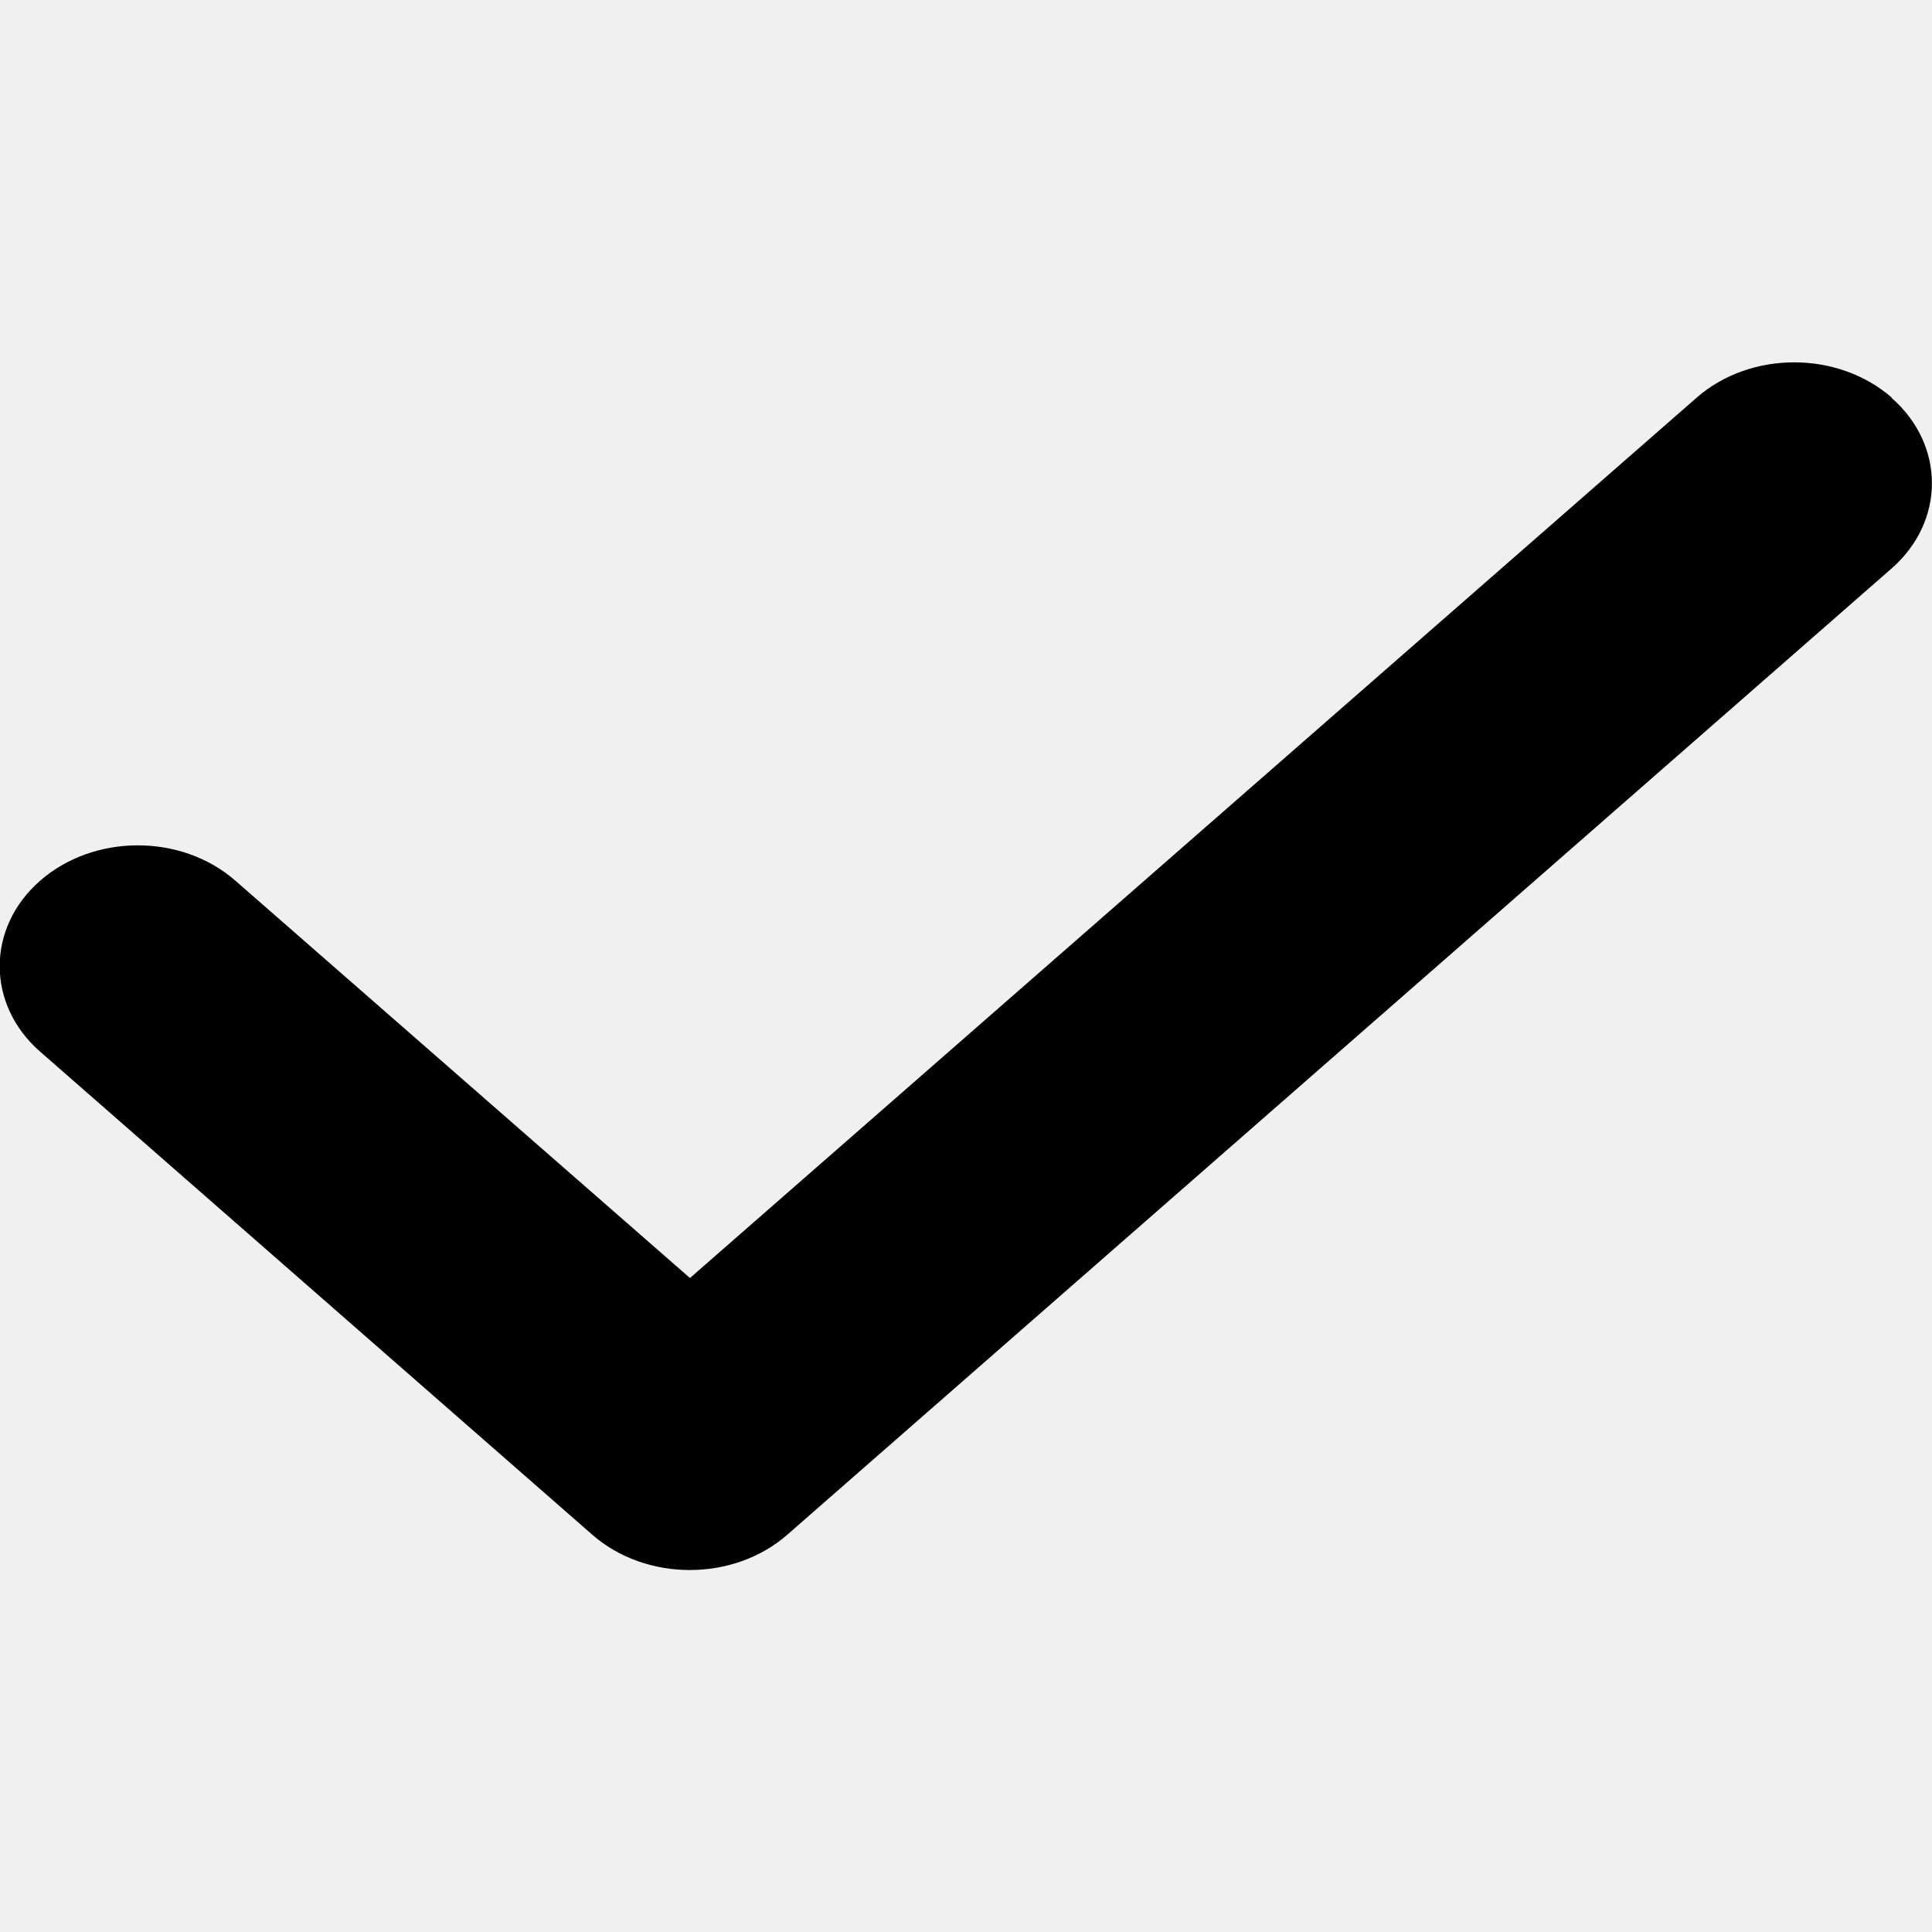
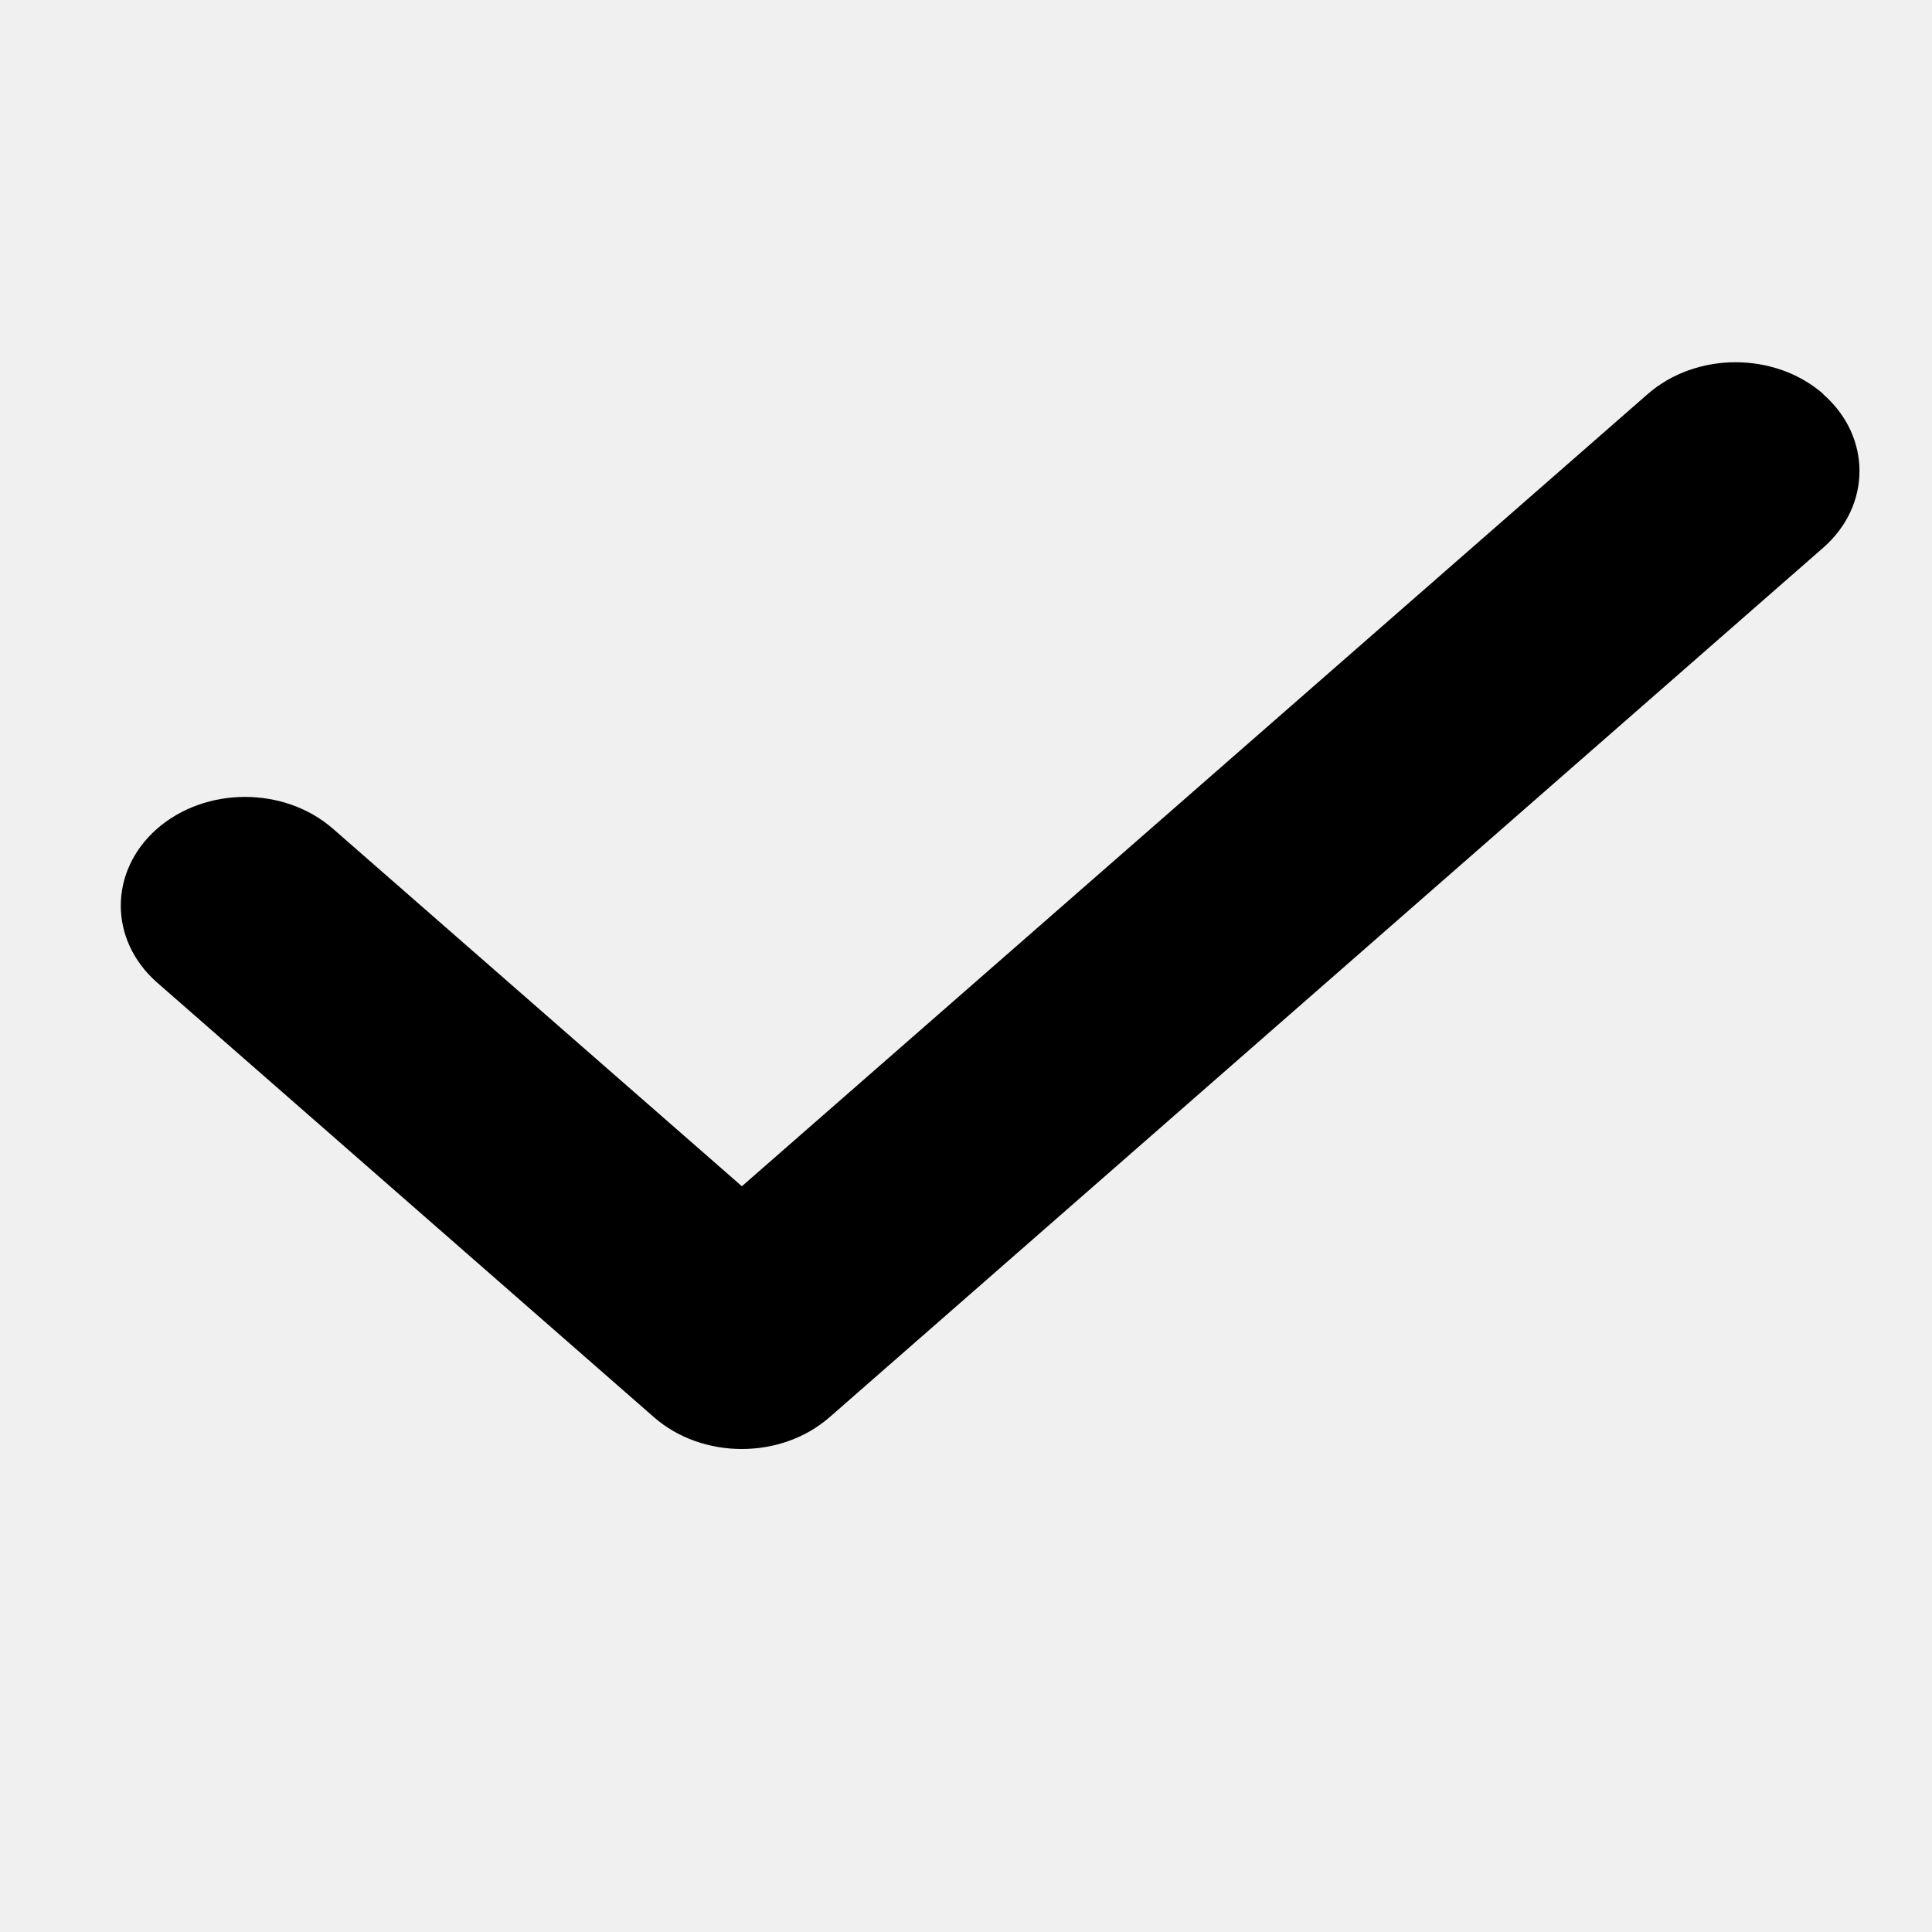
<svg xmlns="http://www.w3.org/2000/svg" width="16" height="16" viewBox="0 0 16 16" fill="none">
-   <g clip-path="url(#clip0_302_309)">
-     <path d="M15.664 3.294C16.111 3.684 16.111 4.319 15.664 4.709L6.521 12.709C6.075 13.1 5.35 13.1 4.904 12.709L0.332 8.709C-0.114 8.319 -0.114 7.684 0.332 7.294C0.779 6.903 1.504 6.903 1.95 7.294L5.714 10.584L14.05 3.294C14.496 2.903 15.221 2.903 15.668 3.294H15.664Z" fill="black" />
+   <g clip-path="url(#clip0_313_315)">
+     <mask id="mask0_313_315" style="mask-type:luminance" maskUnits="userSpaceOnUse" x="0" y="0" width="16" height="16">
+       <path d="M16 0H0V16H16V0Z" fill="white" />
+     </mask>
+     <g mask="url(#mask0_313_315)">
+       <path d="M15.098 3.264C15.5 3.615 15.5 4.186 15.098 4.537L6.871 11.736C6.469 12.088 5.817 12.088 5.415 11.736L1.301 8.137C0.9 7.785 0.9 7.215 1.301 6.863C1.703 6.512 2.355 6.512 2.757 6.863L6.144 9.824L13.645 3.264C14.047 2.912 14.7 2.912 15.101 3.264H15.098Z" fill="black" />
+     </g>
  </g>
  <defs>
-     <clipPath id="clip0_302_309">
+     <clipPath id="clip0_313_315">
      <rect width="16" height="16" fill="white" />
    </clipPath>
  </defs>
</svg>
